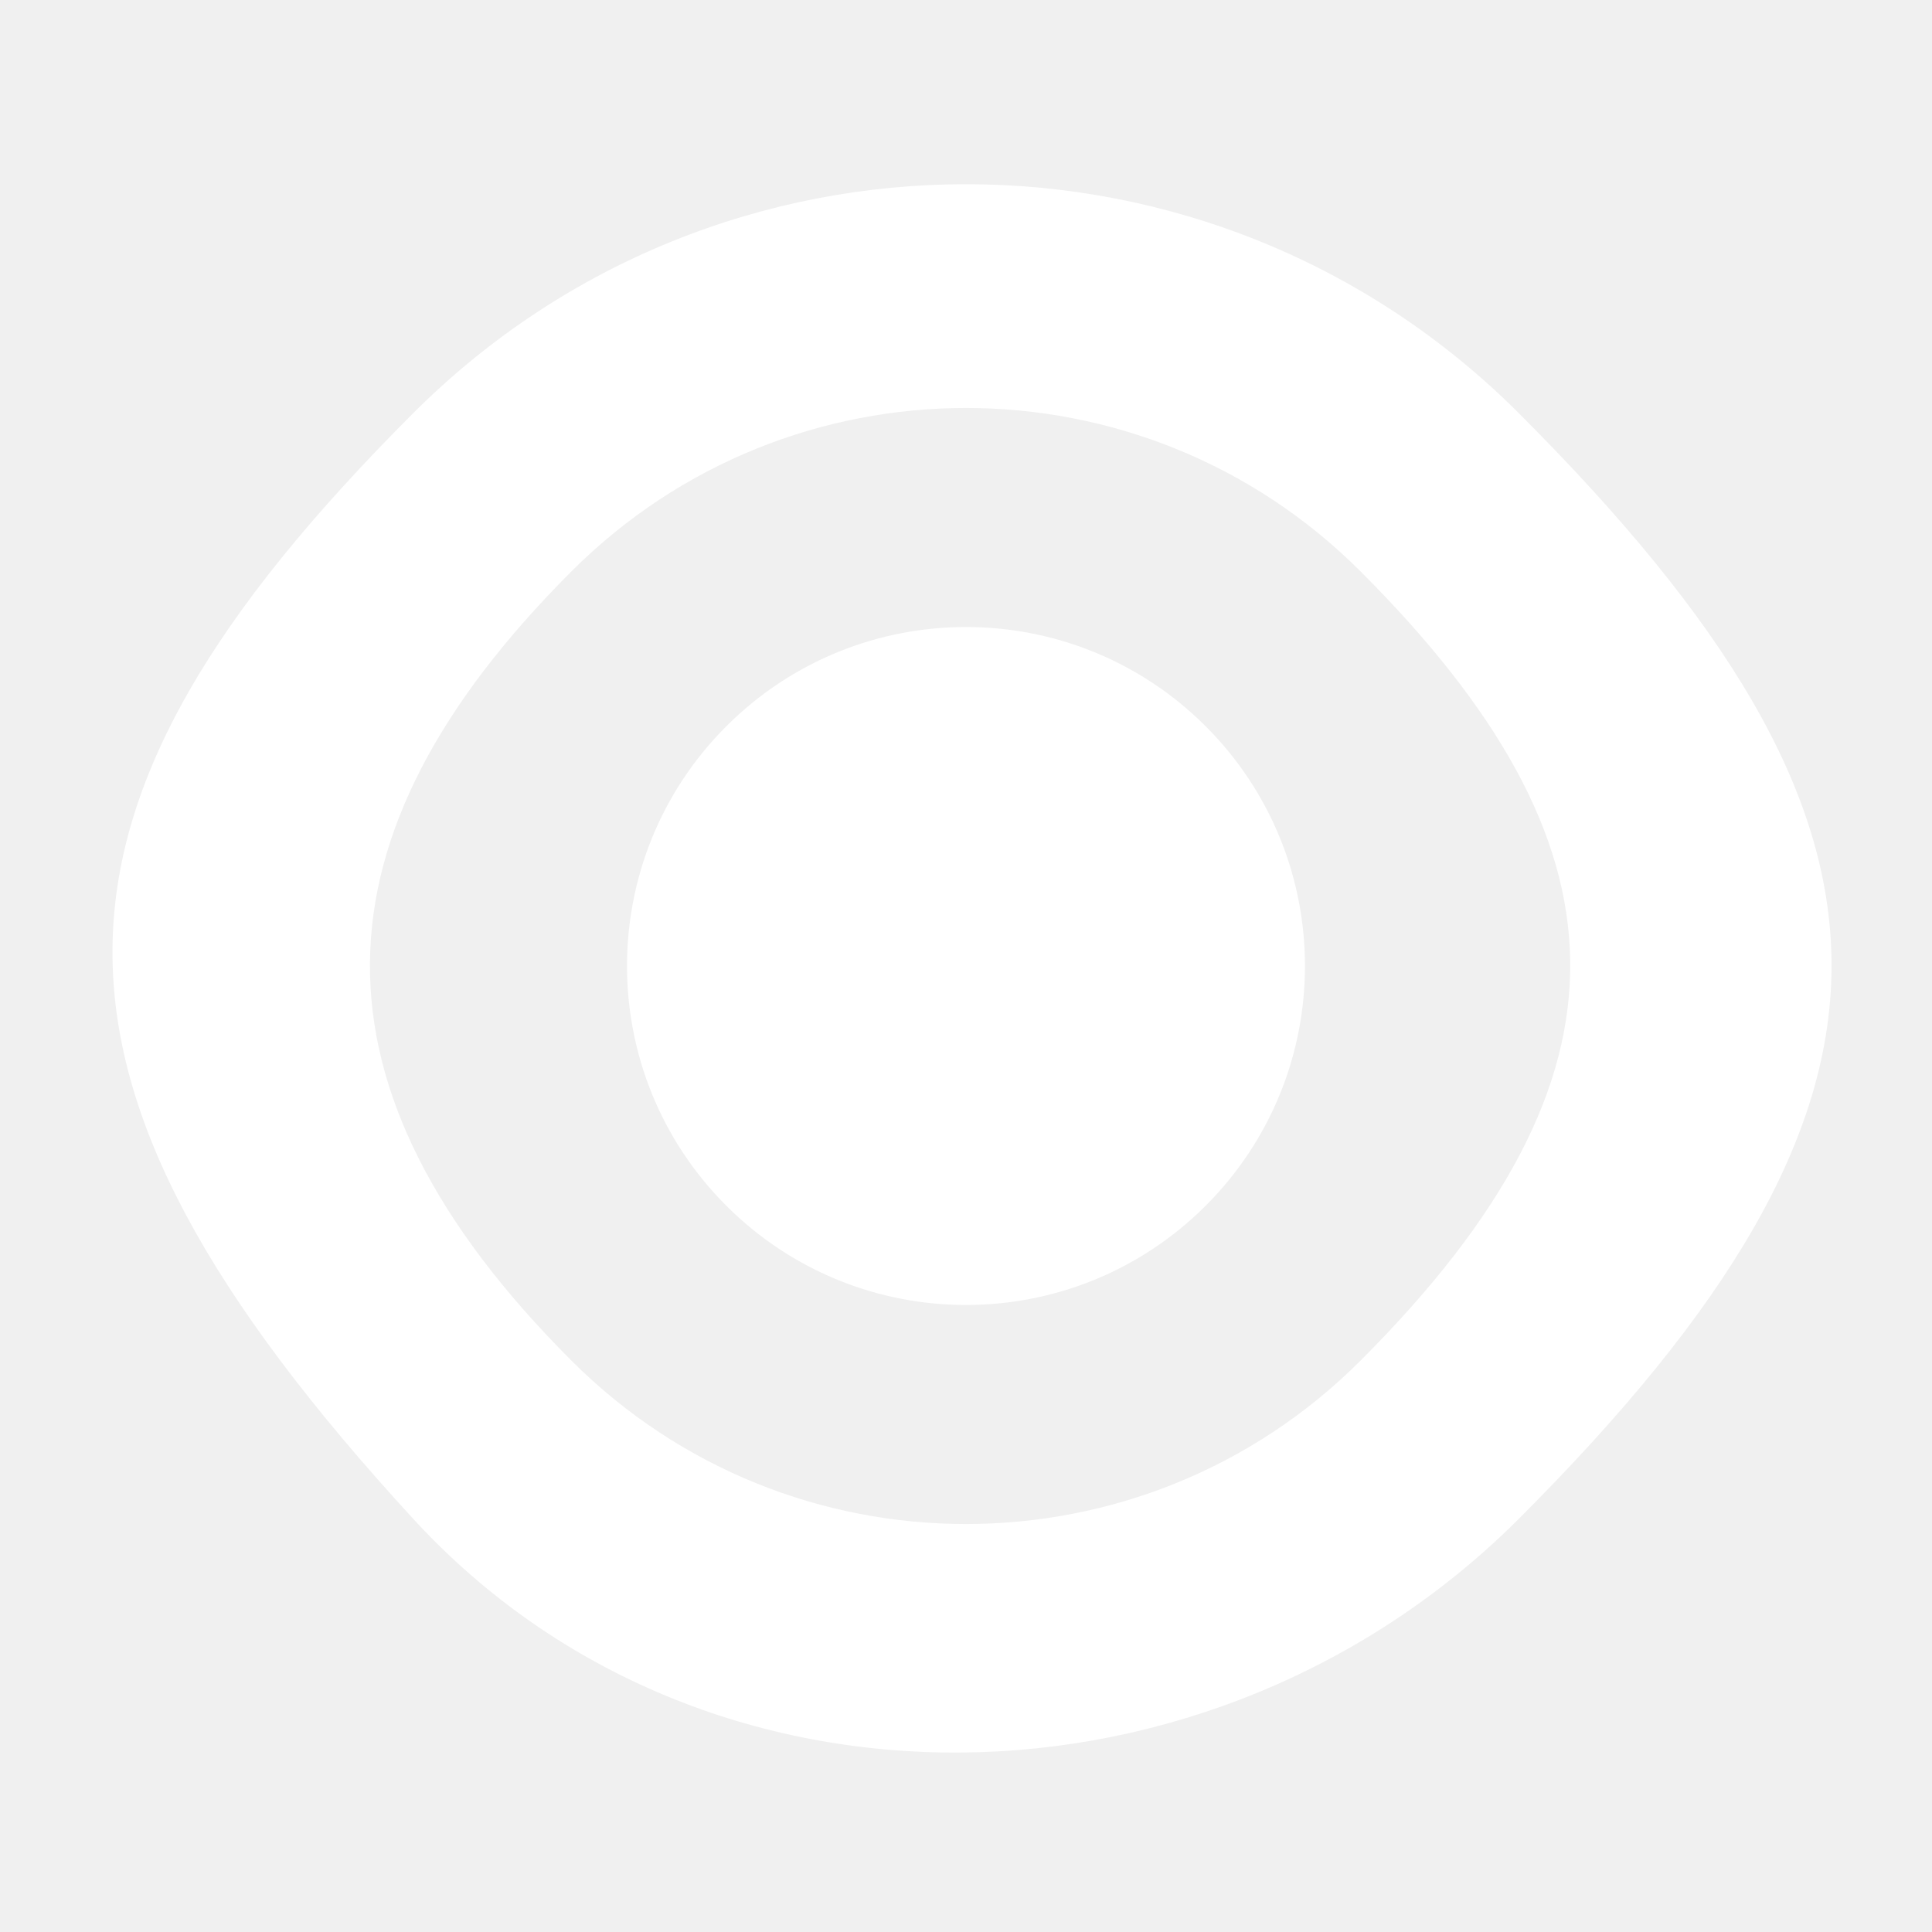
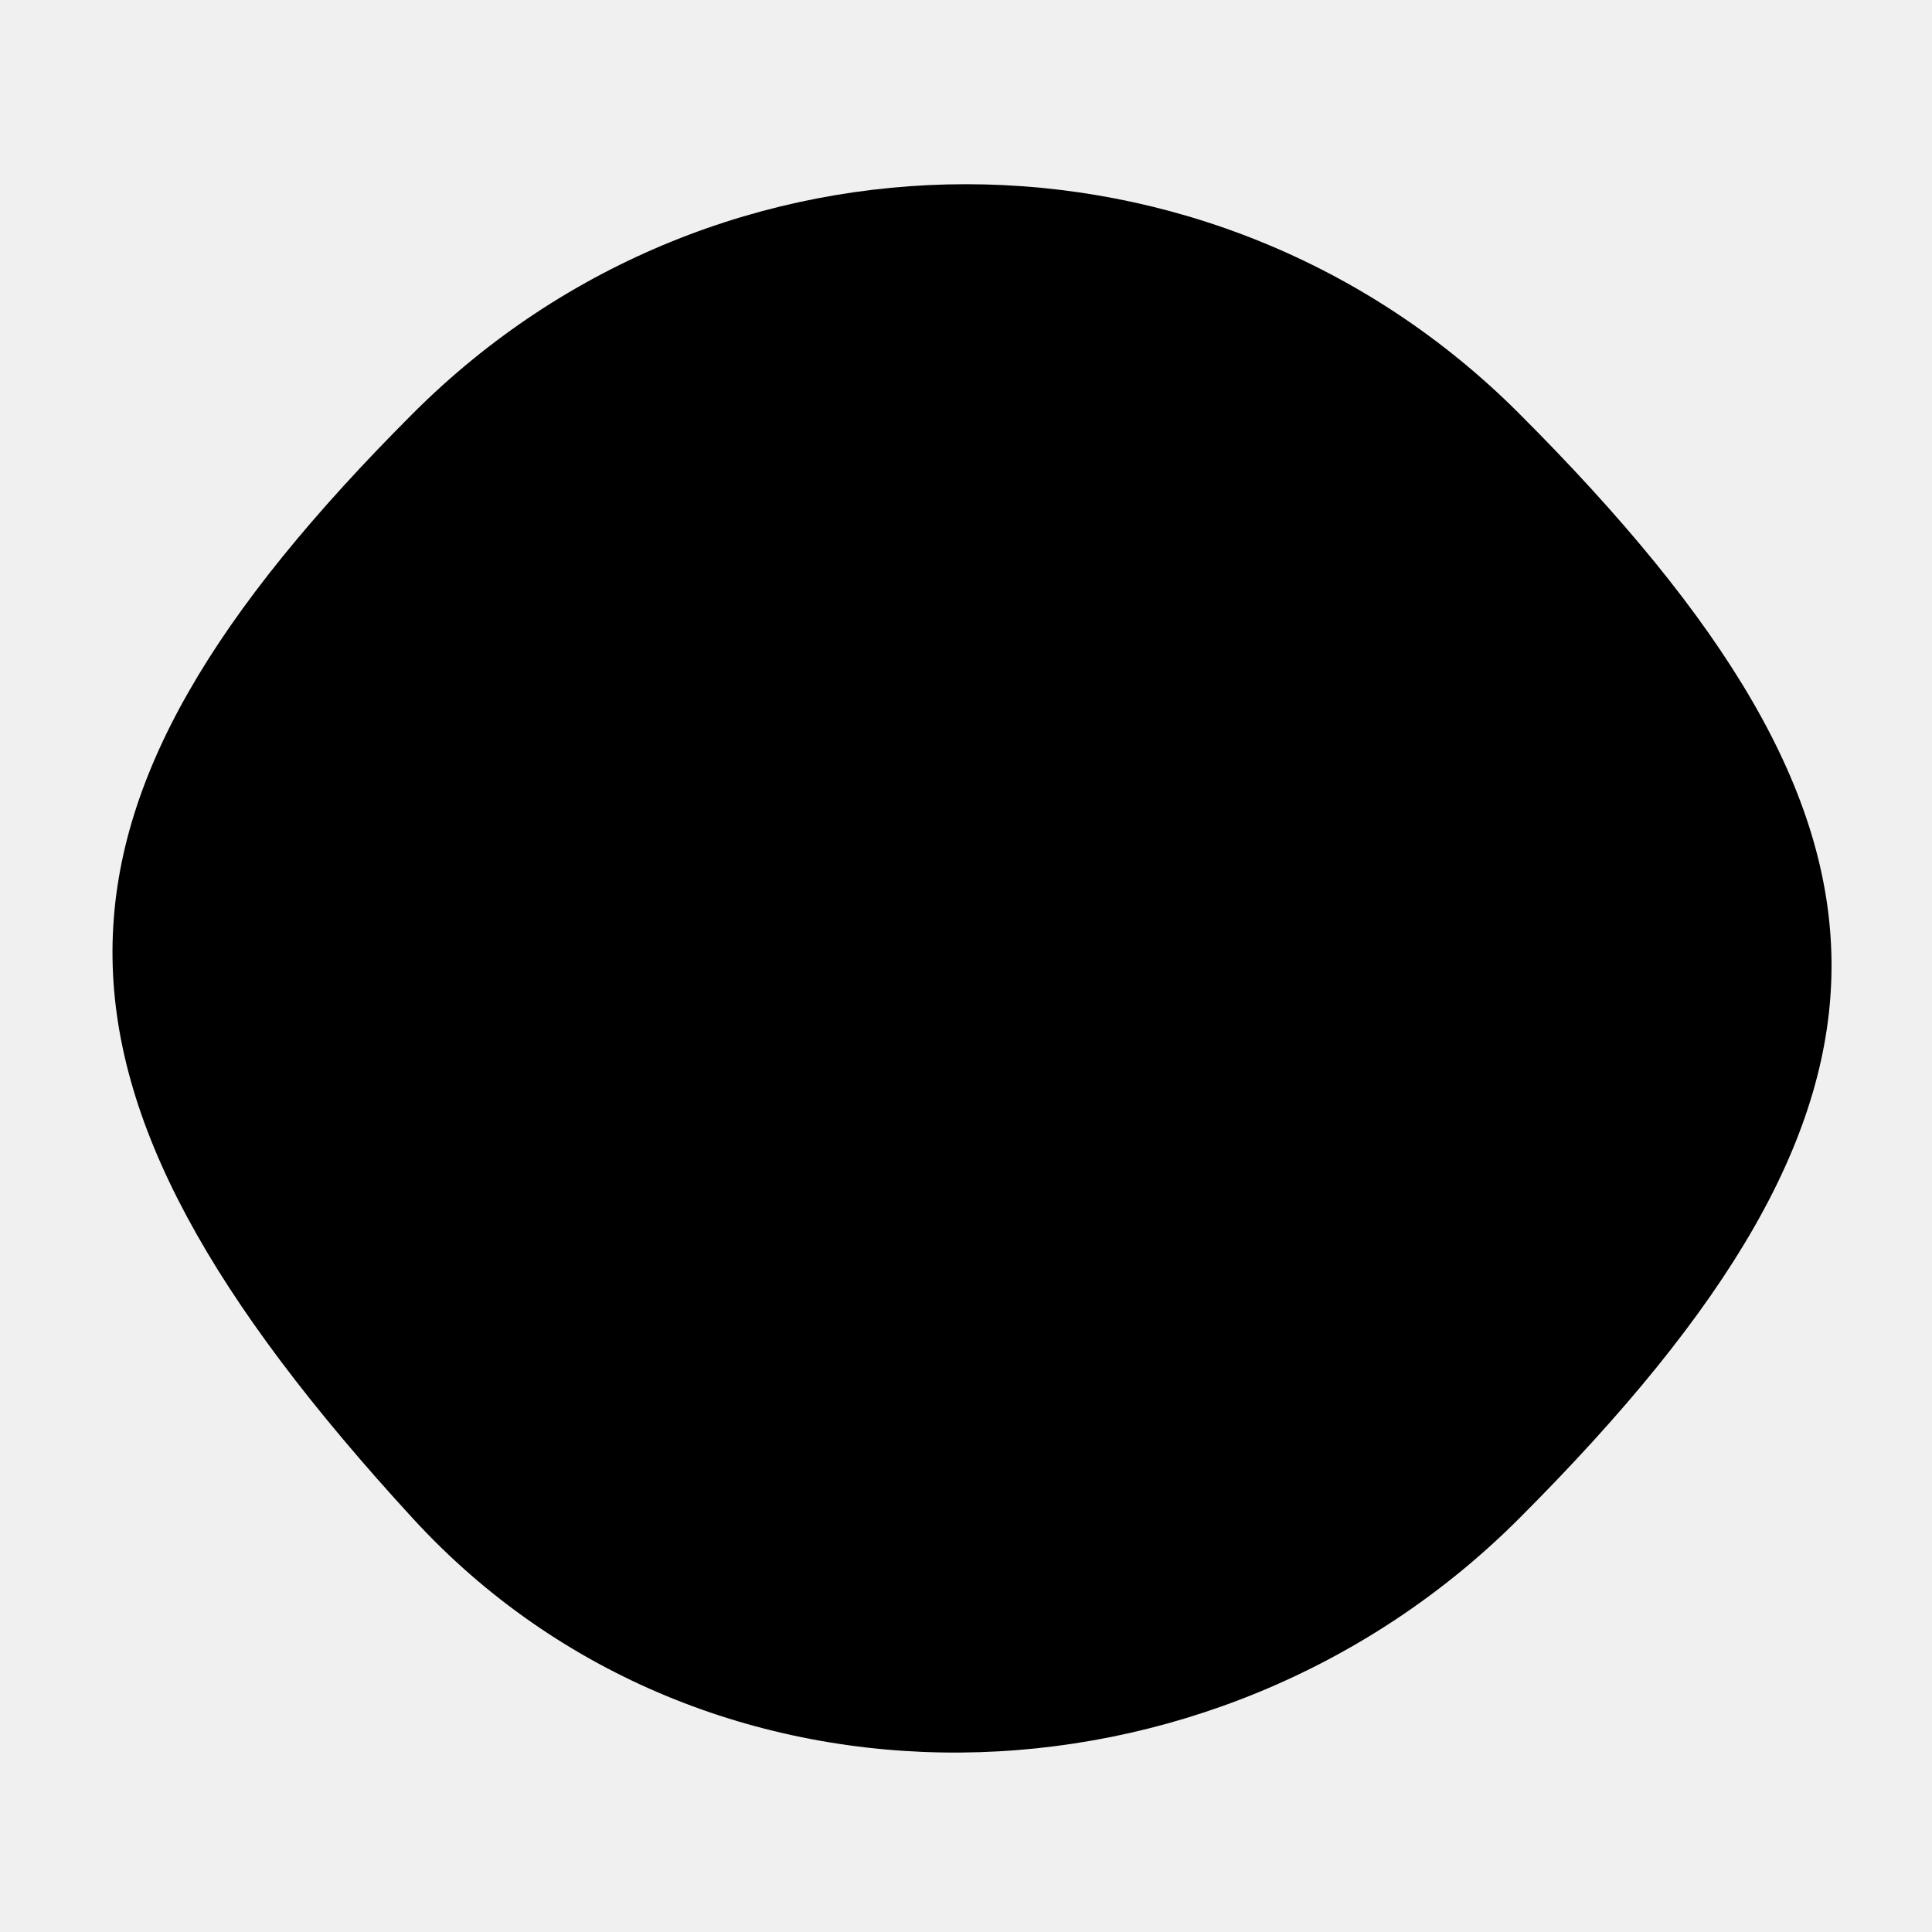
- <svg xmlns="http://www.w3.org/2000/svg" width="512" height="512" viewBox="0 0 512 512" fill="none">
-   <path fill-rule="evenodd" clip-rule="evenodd" d="M109.5 402.5C186.901 486.773 321.59 483.41 402.5 402.5C514 291 512 219 402.5 109.5C321.59 28.59 190.41 28.59 109.5 109.5C4 215 2.5 286 109.5 402.5ZM151.429 360.568C209.18 418.32 302.814 418.32 360.566 360.568C436.634 284.5 432.634 223.5 360.566 151.432C302.814 93.68 209.18 93.68 151.429 151.432C81.5 221.361 79 288.139 151.429 360.568Z" fill="white" />
-   <path d="M319.52 319.523C284.437 354.606 227.557 354.606 192.474 319.523C157.392 284.44 157.392 227.56 192.474 192.477C227.557 157.394 284.437 157.394 319.52 192.477C354.603 227.56 354.603 284.44 319.52 319.523Z" fill="white" />
+ <svg xmlns="http://www.w3.org/2000/svg" width="512" height="512" viewBox="0 0 512 512">
+   <path fillRule="evenodd" clipRule="evenodd" d="M109.5 402.5C186.901 486.773 321.59 483.41 402.5 402.5C514 291 512 219 402.5 109.5C321.59 28.59 190.41 28.59 109.5 109.5C4 215 2.5 286 109.5 402.5ZM151.429 360.568C209.18 418.32 302.814 418.32 360.566 360.568C436.634 284.5 432.634 223.5 360.566 151.432C302.814 93.68 209.18 93.68 151.429 151.432C81.5 221.361 79 288.139 151.429 360.568Z" />
+   <path d="M319.52 319.523C284.437 354.606 227.557 354.606 192.474 319.523C157.392 284.44 157.392 227.56 192.474 192.477C227.557 157.394 284.437 157.394 319.52 192.477C354.603 227.56 354.603 284.44 319.52 319.523Z" />
</svg>
